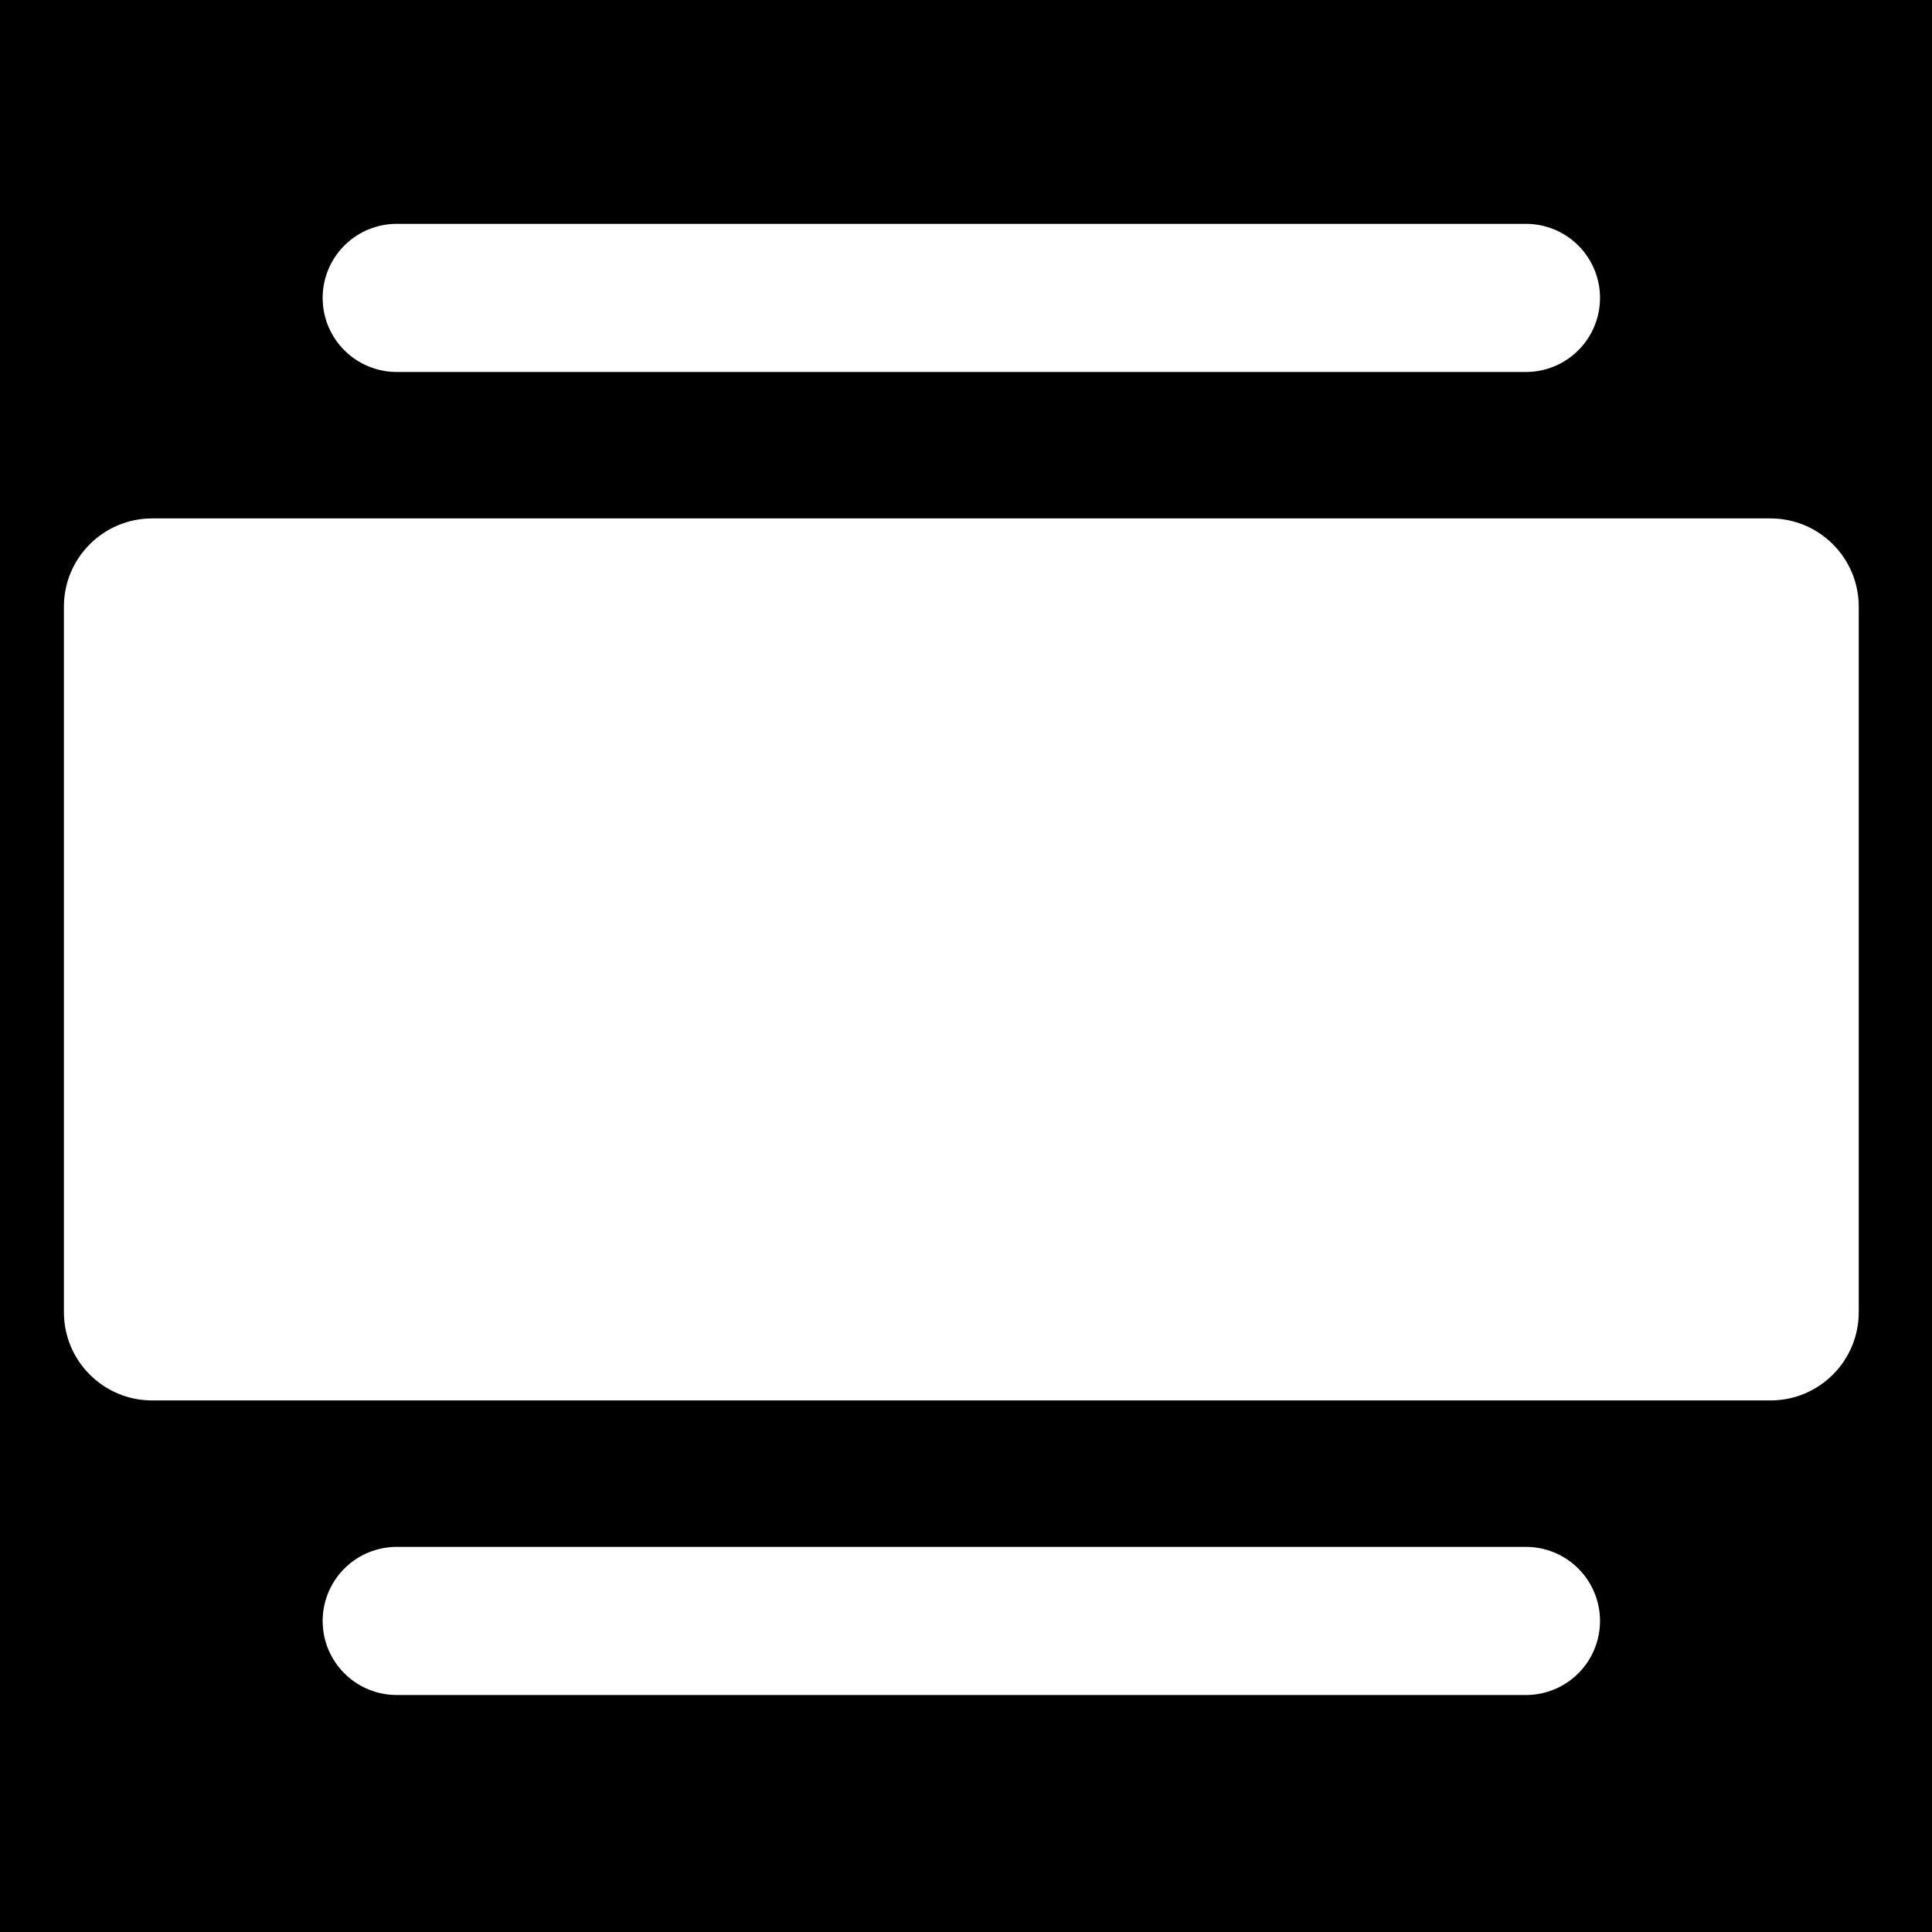
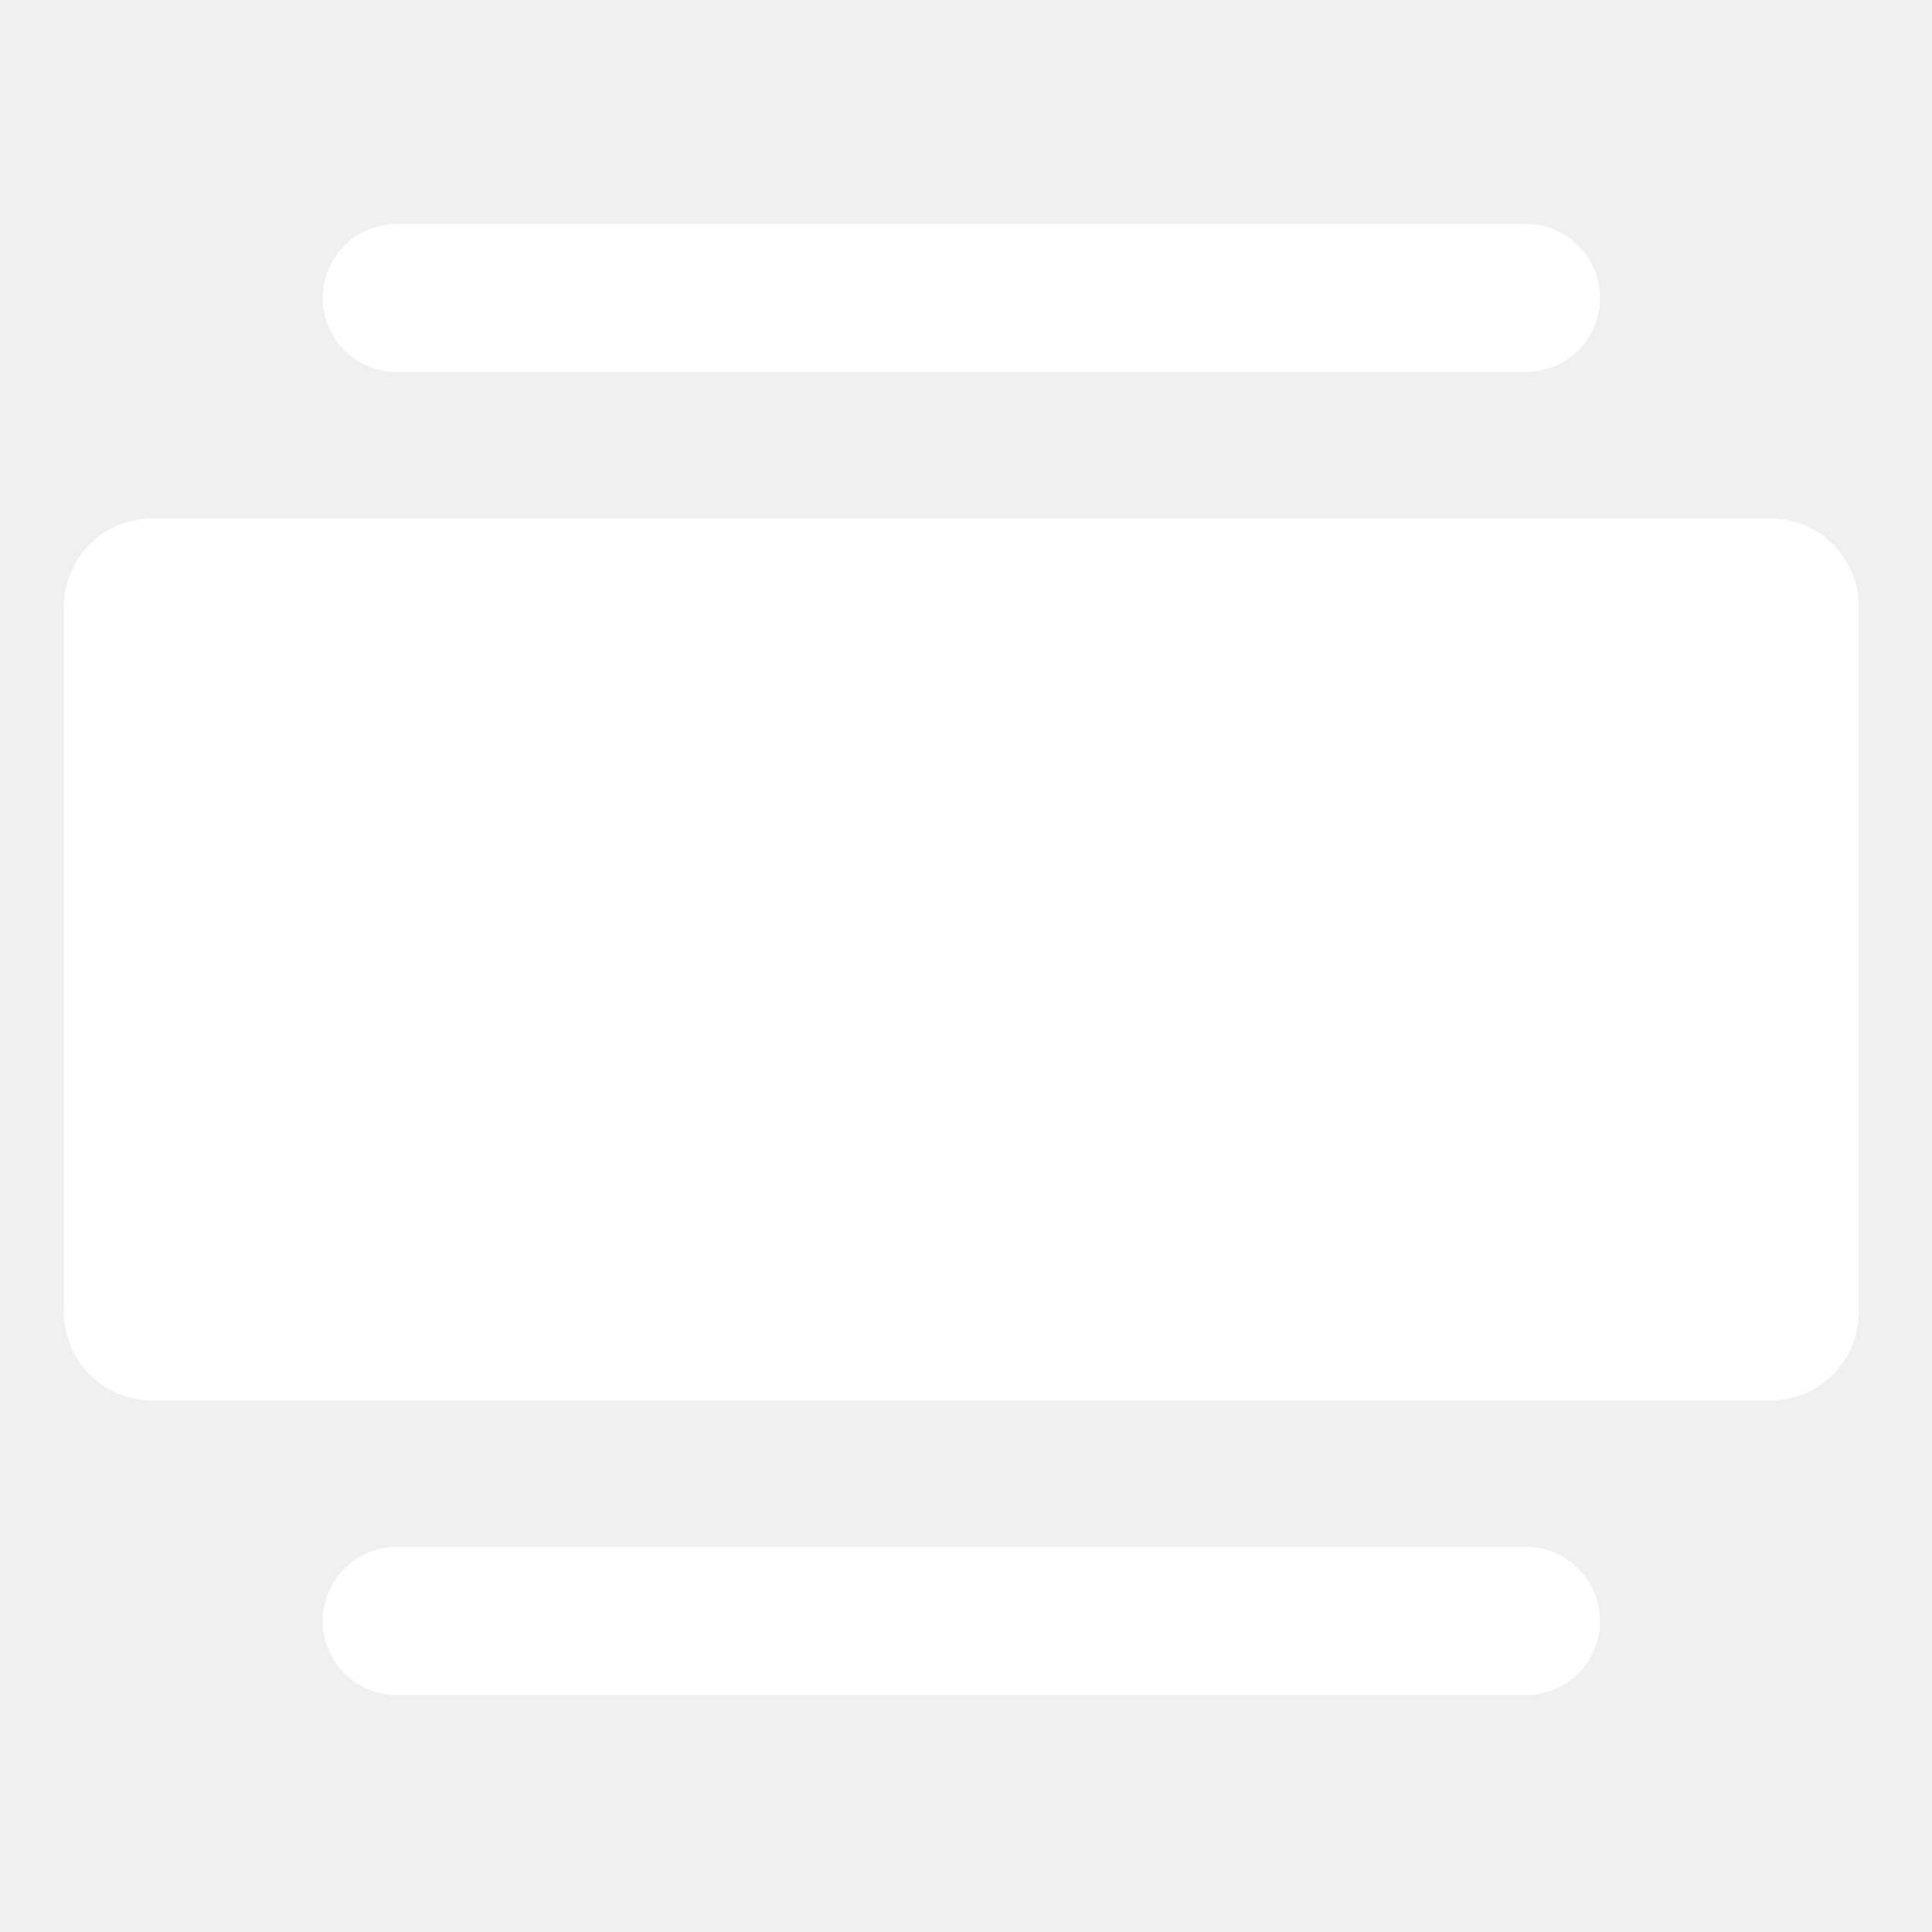
<svg xmlns="http://www.w3.org/2000/svg" width="100%" height="100%" viewBox="0 0 147 147" version="1.1" xml:space="preserve" style="fill-rule:evenodd;clip-rule:evenodd;stroke-linecap:round;stroke-linejoin:round;stroke-miterlimit:1.5;">
-   <path d="M629,-4.099c0,-19.097 -15.504,-34.6 -34.6,-34.6l-880.8,0c-19.096,0 -34.6,15.503 -34.6,34.6l0,154.198c0,19.097 15.504,34.6 34.6,34.6l880.8,0c19.096,0 34.6,-15.503 34.6,-34.6l0,-154.198Z" />
+   <path d="M629,-4.099c0,-19.097 -15.504,-34.6 -34.6,-34.6l-880.8,0c-19.096,0 -34.6,15.503 -34.6,34.6l0,154.198c0,19.097 15.504,34.6 34.6,34.6l880.8,0c19.096,0 34.6,-15.503 34.6,-34.6l0,-154.198Z" style="fill:none;" />
  <clipPath id="_clip1">
    <path d="M629,-4.099c0,-19.097 -15.504,-34.6 -34.6,-34.6l-880.8,0c-19.096,0 -34.6,15.503 -34.6,34.6l0,154.198c0,19.097 15.504,34.6 34.6,34.6l880.8,0c19.096,0 34.6,-15.503 34.6,-34.6l0,-154.198Z" />
  </clipPath>
  <g clip-path="url(#_clip1)">
    <g id="image-float-left" />
    <g id="image-fit" />
    <g id="image-large">
      <path d="M141.426,46.156c0,-3.704 -3.007,-6.711 -6.711,-6.711l-123.141,0c-3.703,0 -6.711,3.007 -6.711,6.711l0,53.688c0,3.704 3.008,6.711 6.711,6.711l123.141,0c3.704,0 6.711,-3.007 6.711,-6.711l0,-53.688Z" style="fill:#fff;" />
      <path d="M30.184,22.667l85.921,0" style="fill:none;stroke:#fff;stroke-width:11.27px;" />
      <path d="M30.184,123.333l85.921,0" style="fill:none;stroke:#fff;stroke-width:11.27px;" />
    </g>
    <g id="image-full" />
  </g>
</svg>
